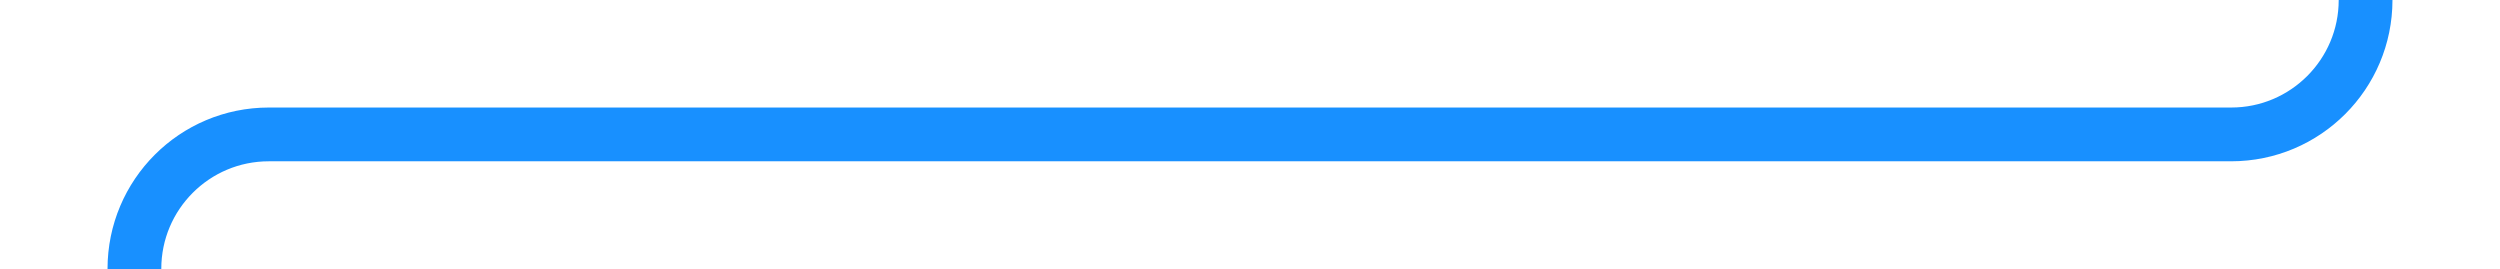
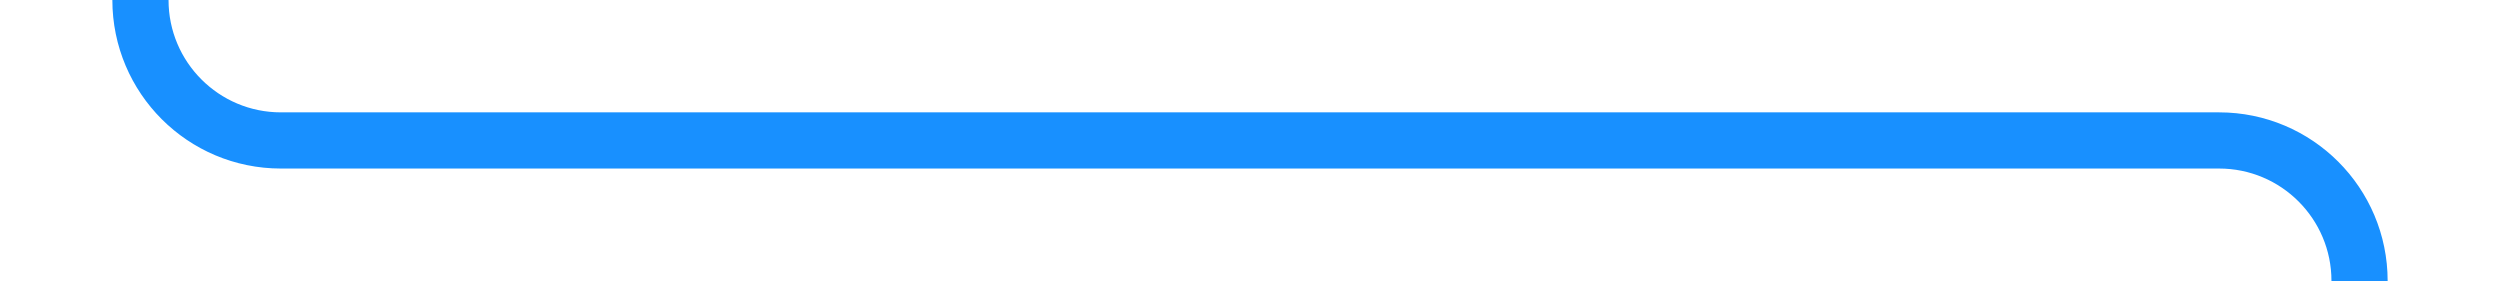
- <svg xmlns="http://www.w3.org/2000/svg" version="1.1" width="93px" height="10px" preserveAspectRatio="xMinYMid meet" viewBox="594 746  93 8">
-   <path d="M 682 727  L 682 745  A 5 5 0 0 1 677 750 L 604 750  A 5 5 0 0 0 599 755 L 599 776  " stroke-width="2" stroke="#1890ff" fill="none" />
+ <svg xmlns="http://www.w3.org/2000/svg" version="1.1" width="89px" height="10px" preserveAspectRatio="xMinYMid meet" viewBox="515 746  89 8">
+   <path d="M 520 727  L 520 745  A 5 5 0 0 0 525 750 L 594 750  A 5 5 0 0 1 599 755 L 599 776  " stroke-width="2" stroke="#1890ff" fill="none" />
  <path d="M 603.293 770.893  L 599 775.186  L 594.707 770.893  L 593.293 772.307  L 598.293 777.307  L 599 778.014  L 599.707 777.307  L 604.707 772.307  L 603.293 770.893  Z " fill-rule="nonzero" fill="#1890ff" stroke="none" />
</svg>
